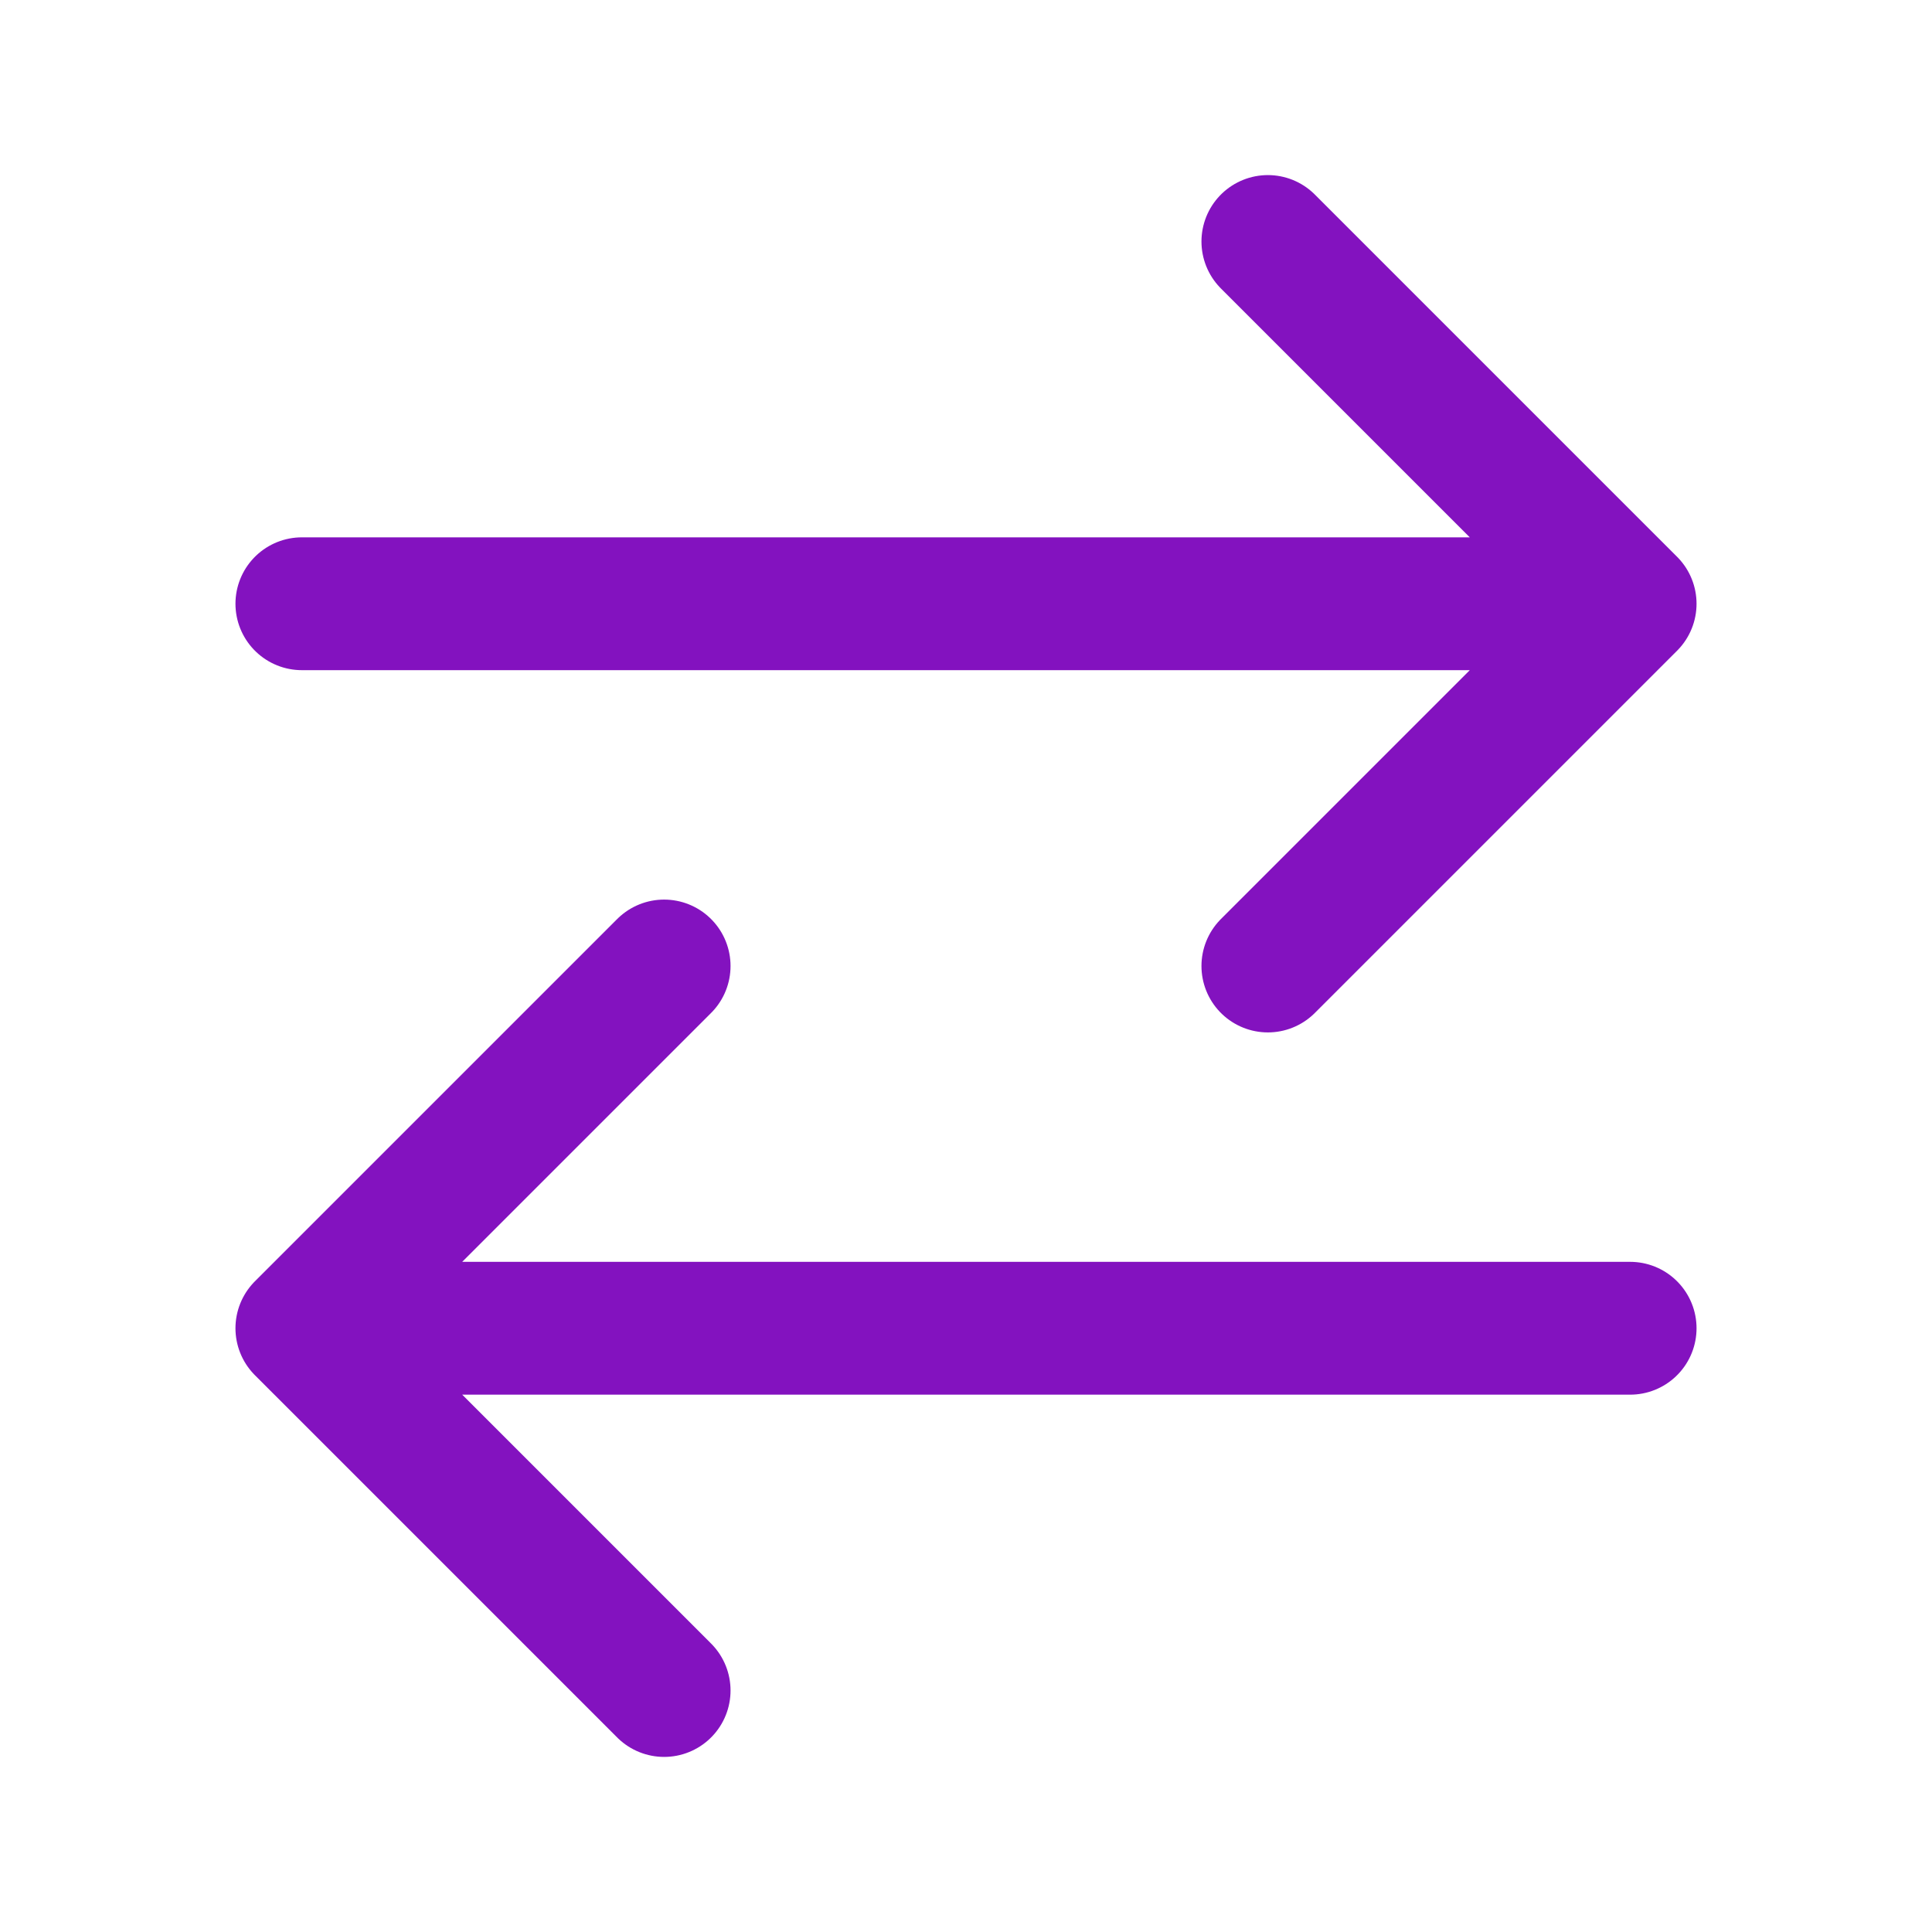
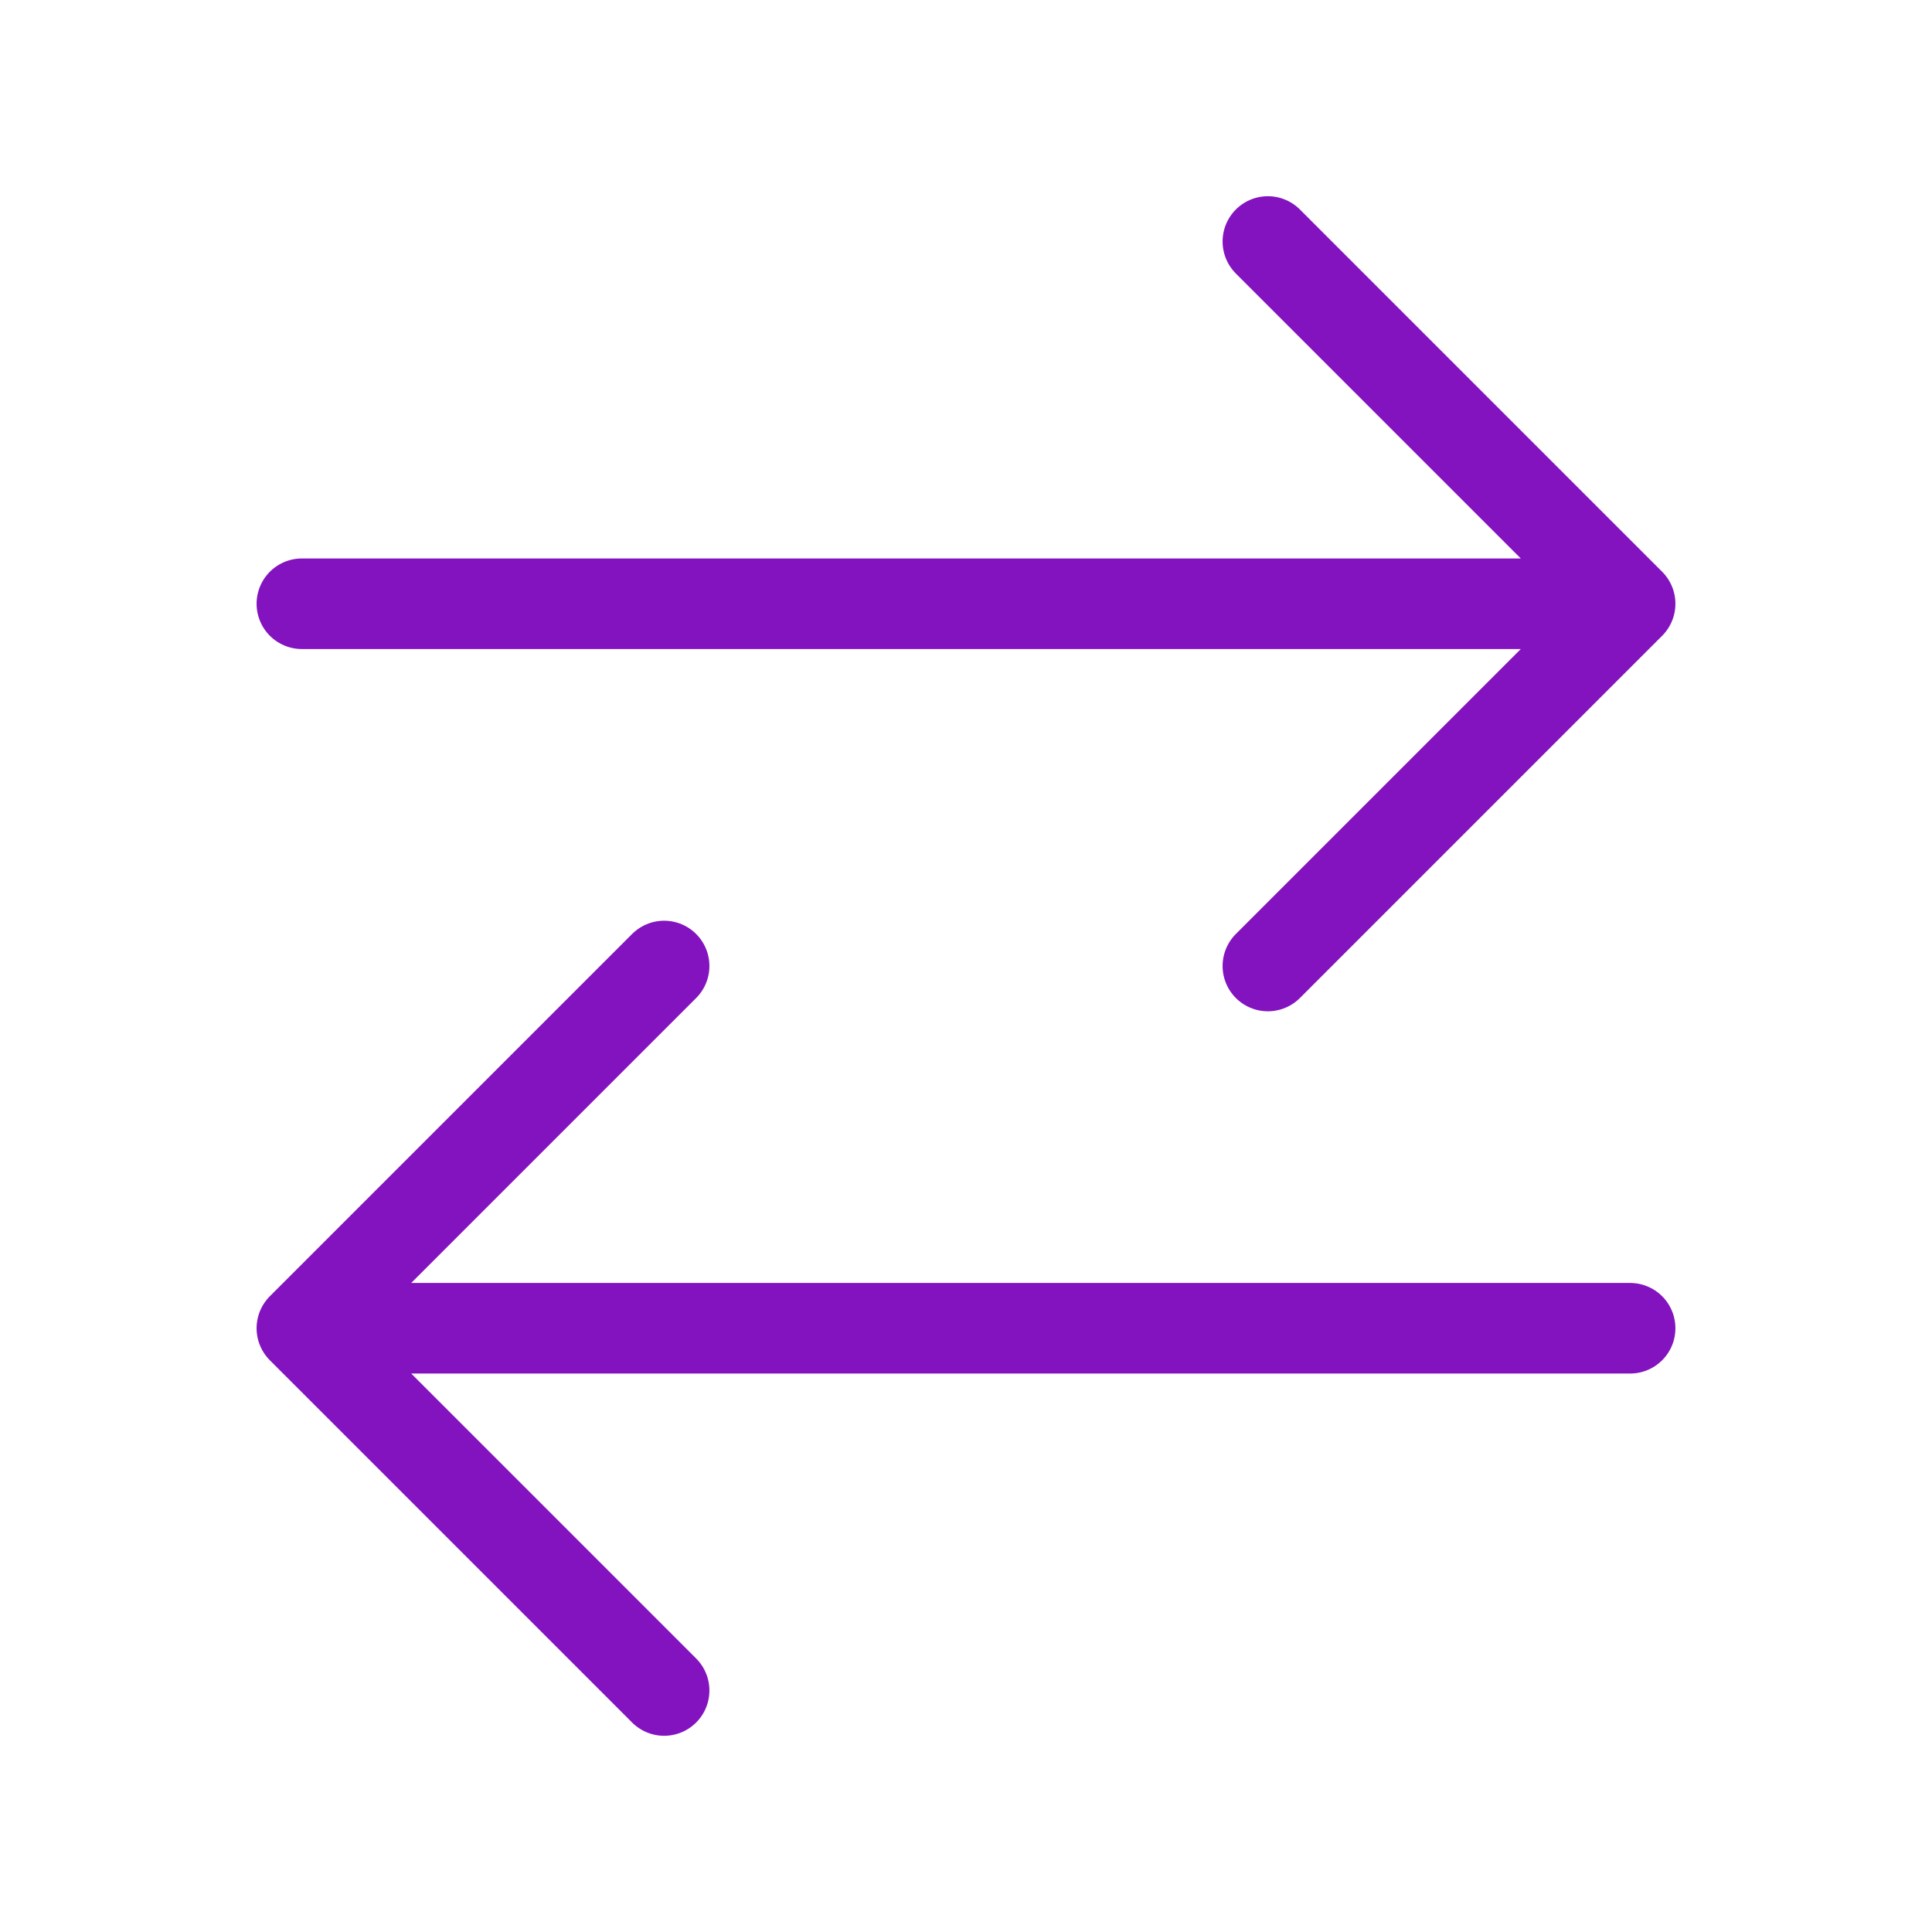
<svg xmlns="http://www.w3.org/2000/svg" viewBox="0 0 32 32" fill="none">
-   <path d="M5 10h22m-6-6 6 6-6 6M27 22H5m6-6-6 6 6 6" stroke="#8312bf" stroke-width="2.2" stroke-linecap="round" stroke-linejoin="round" />
+   <path d="M5 10h22m-6-6 6 6-6 6M27 22H5m6-6-6 6 6 6" stroke="#8312bf" stroke-width="1.5" stroke-linecap="round" stroke-linejoin="round" />
</svg>
